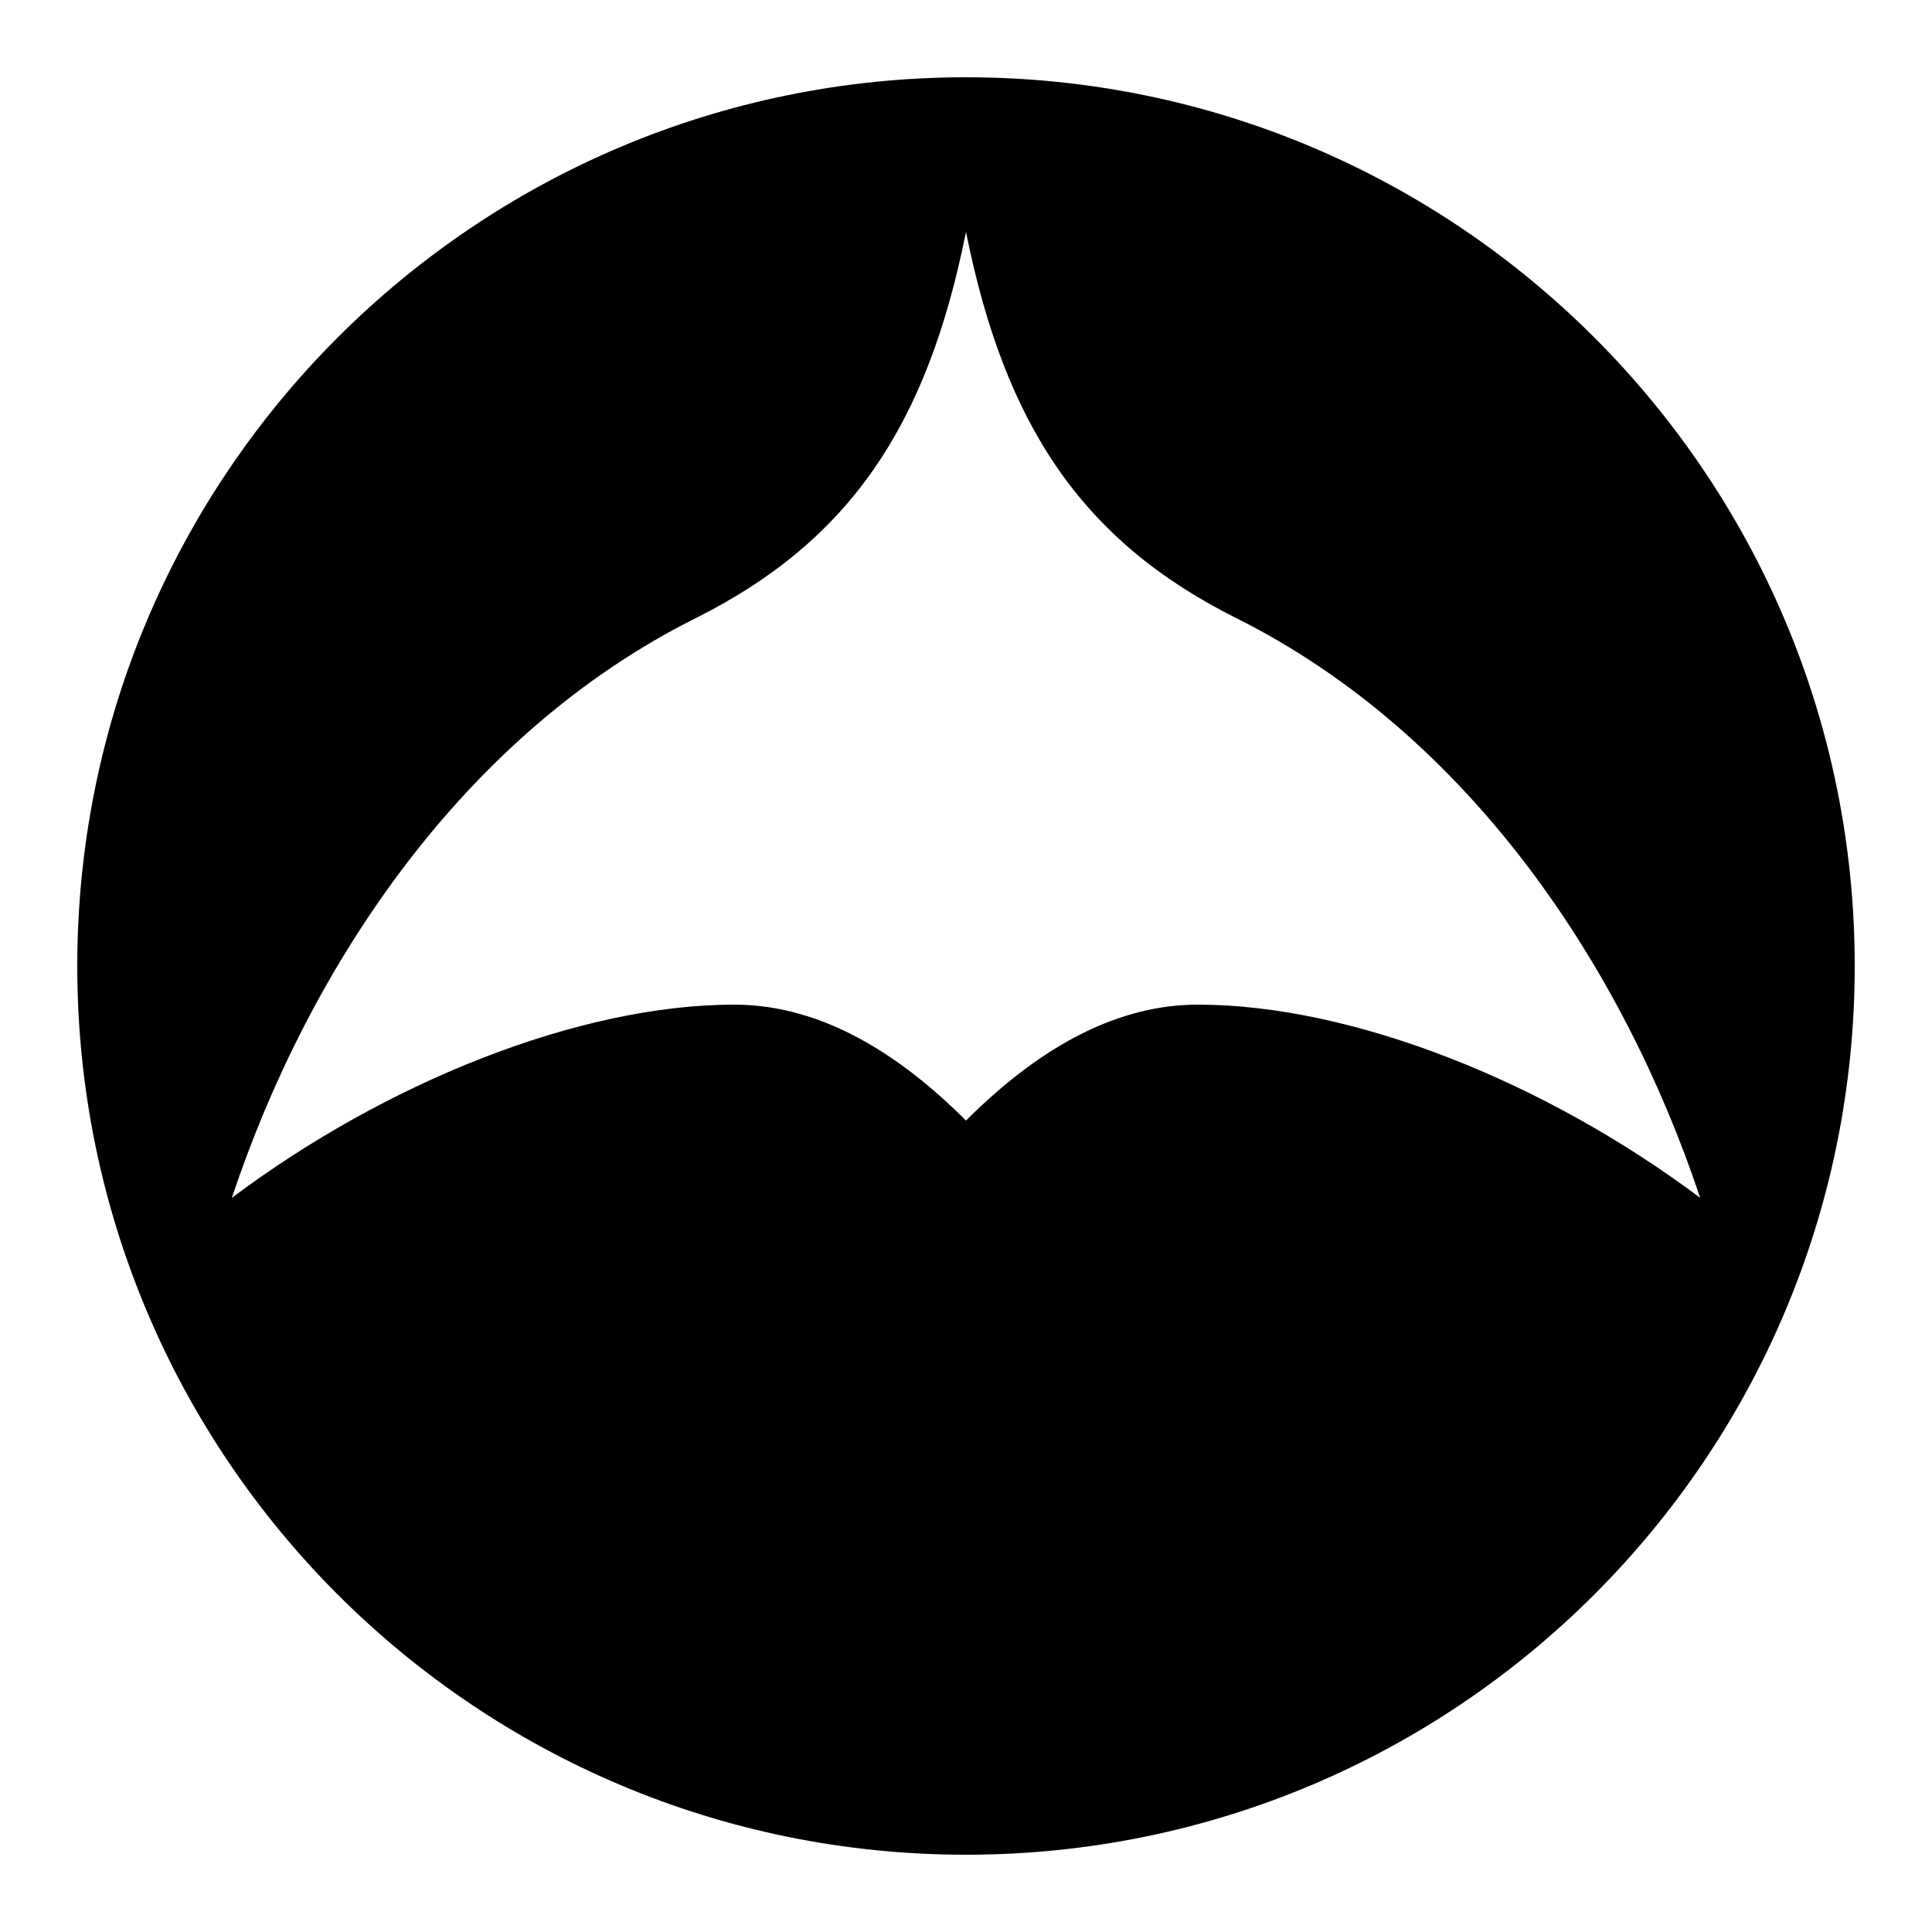
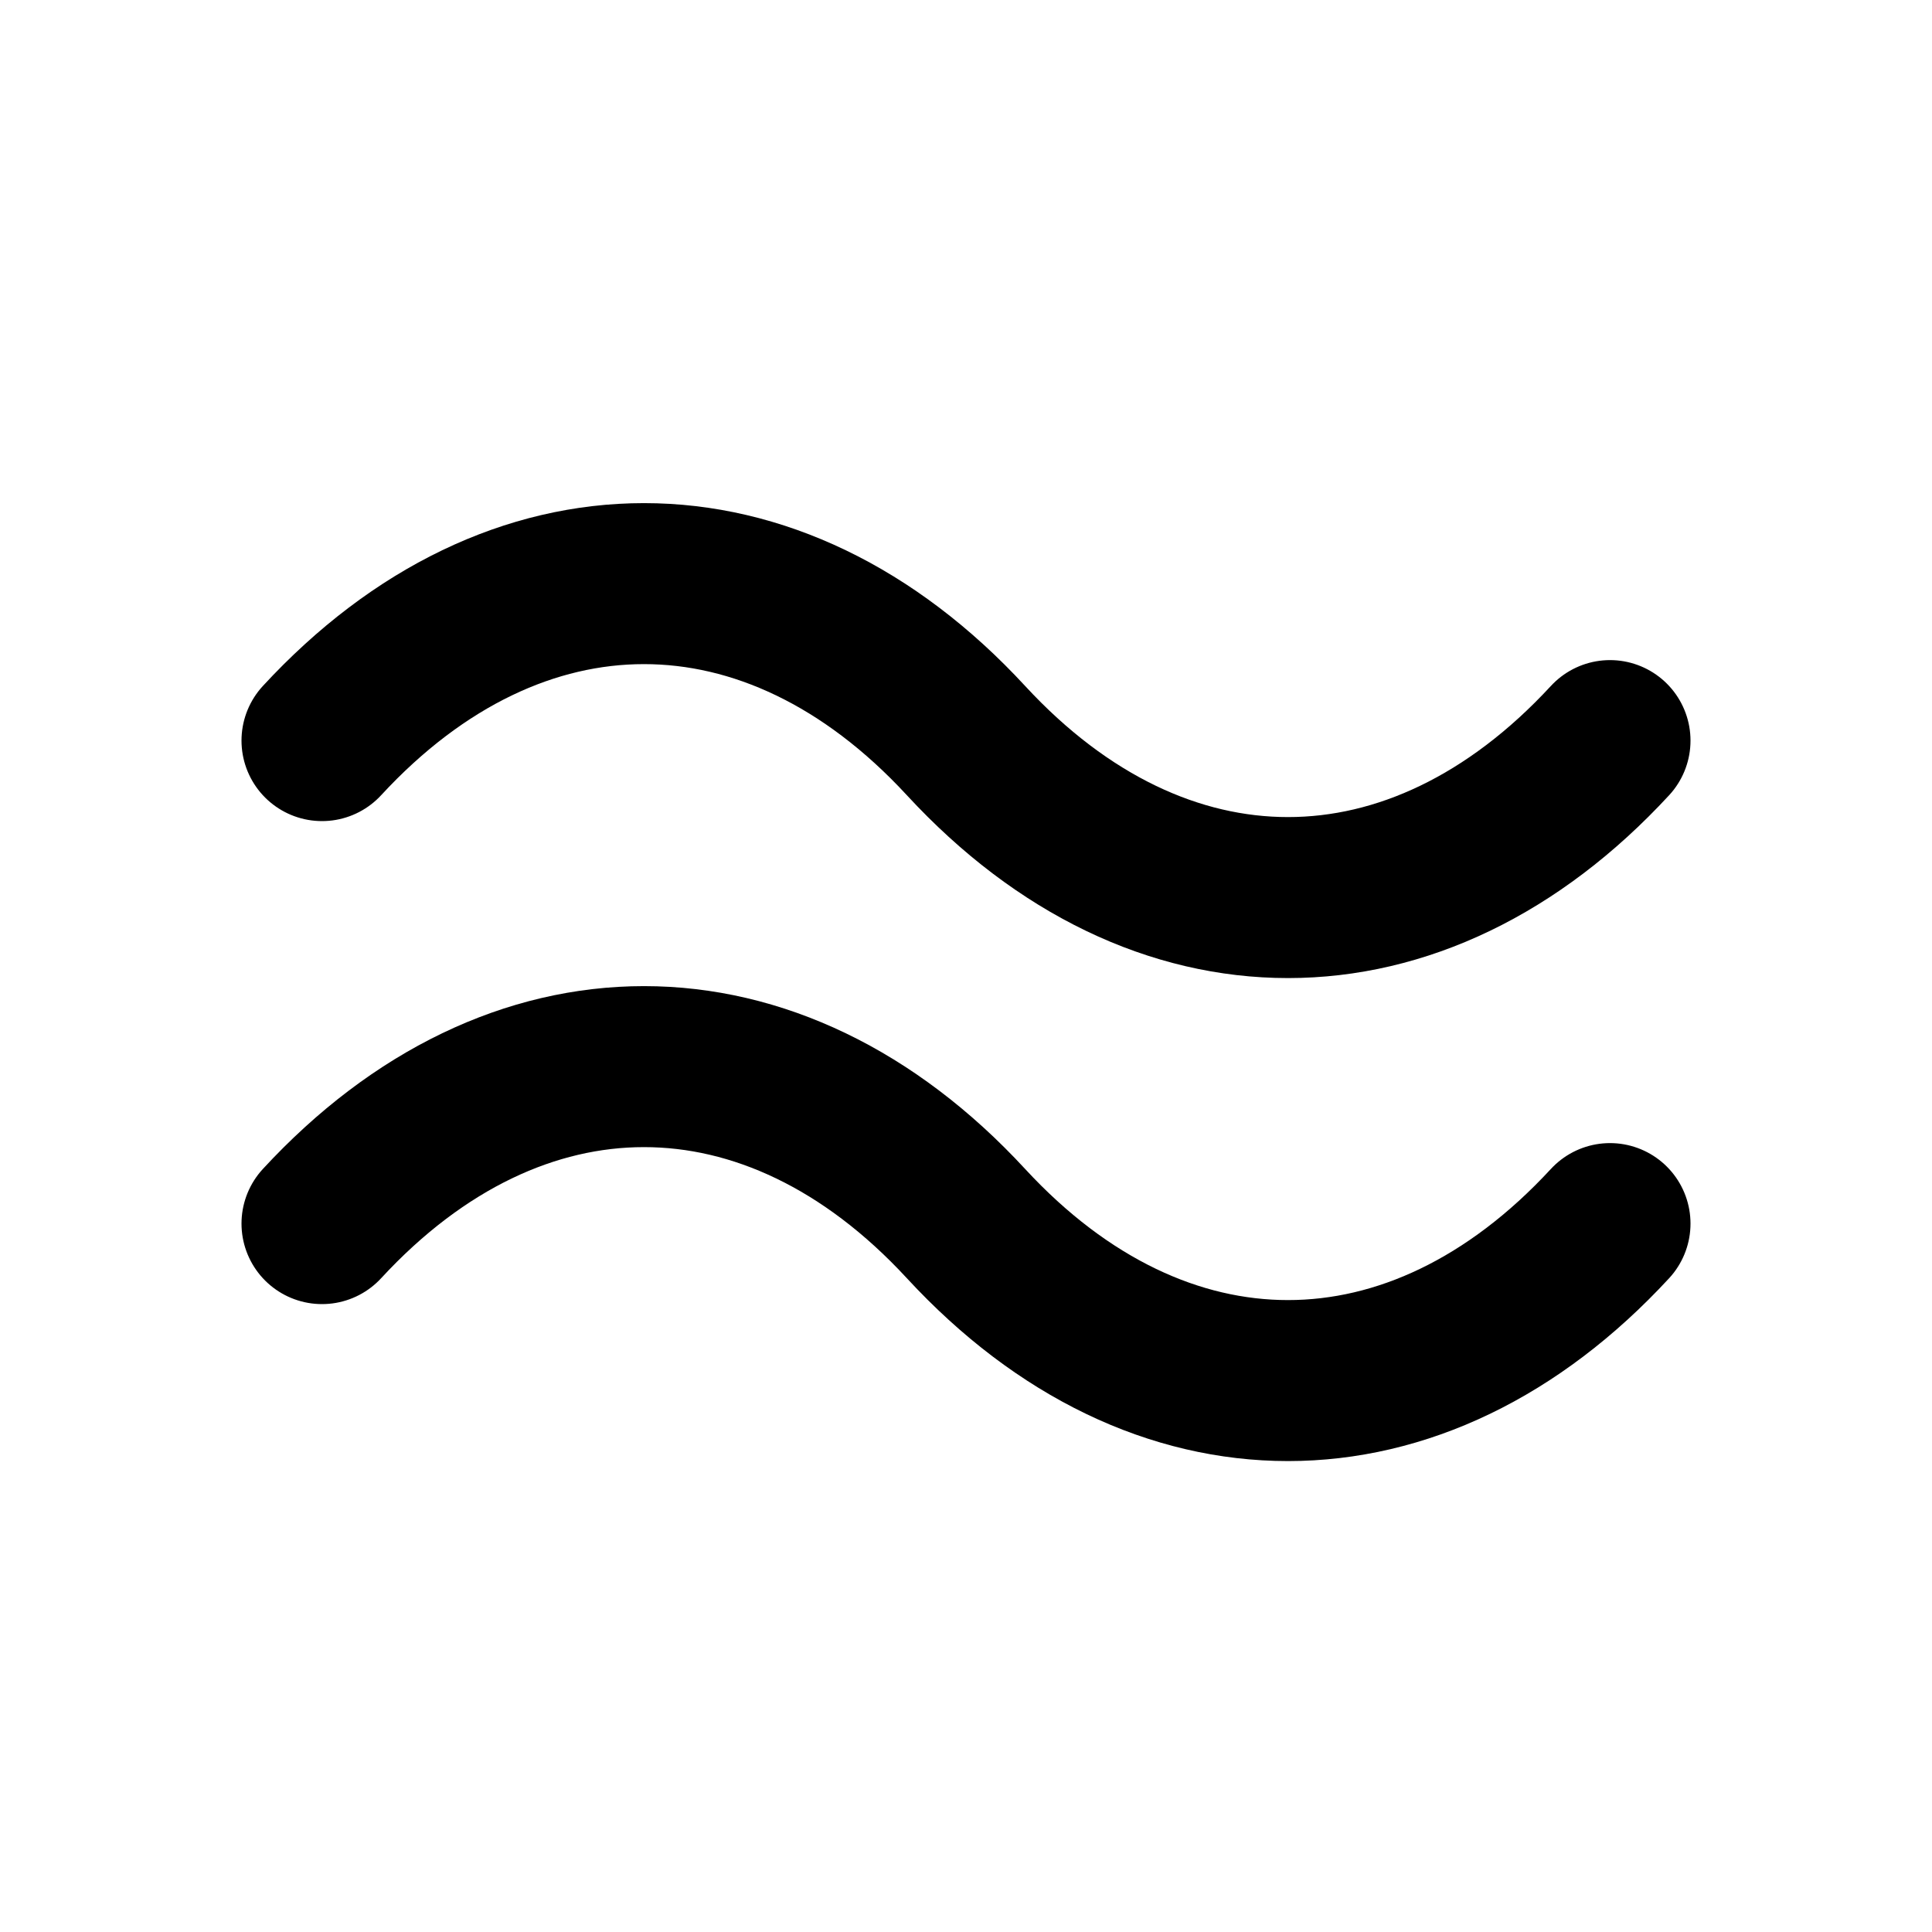
- <svg xmlns="http://www.w3.org/2000/svg" viewBox="0 0 100 100" width="100" height="100">
-   <path fill="currentColor" fill-rule="evenodd" d="M50 4A46 46 0 0 1 50 96A46 46 0 0 1 50 4Z M50 12C52 22 56 28 64 32C76 38 84 50 88 62C80 56 70 52 62 52C58 52 54 54 50 58C46 54 42 52 38 52C30 52 20 56 12 62C16 50 24 38 36 32C44 28 48 22 50 12Z" />
+ <svg xmlns="http://www.w3.org/2000/svg" viewBox="0 0 24 24" width="24" height="24" fill="none" stroke="currentColor" stroke-width="2" stroke-linecap="round" stroke-linejoin="round">
+   <path d="M4 9.2C6.4 6.6 9.6 6.6 12 9.2C14.4 11.8 17.6 11.8 20 9.2" />
+   <path d="M4 15.2C6.4 12.6 9.6 12.6 12 15.2C14.4 17.8 17.6 17.8 20 15.2" />
</svg>
